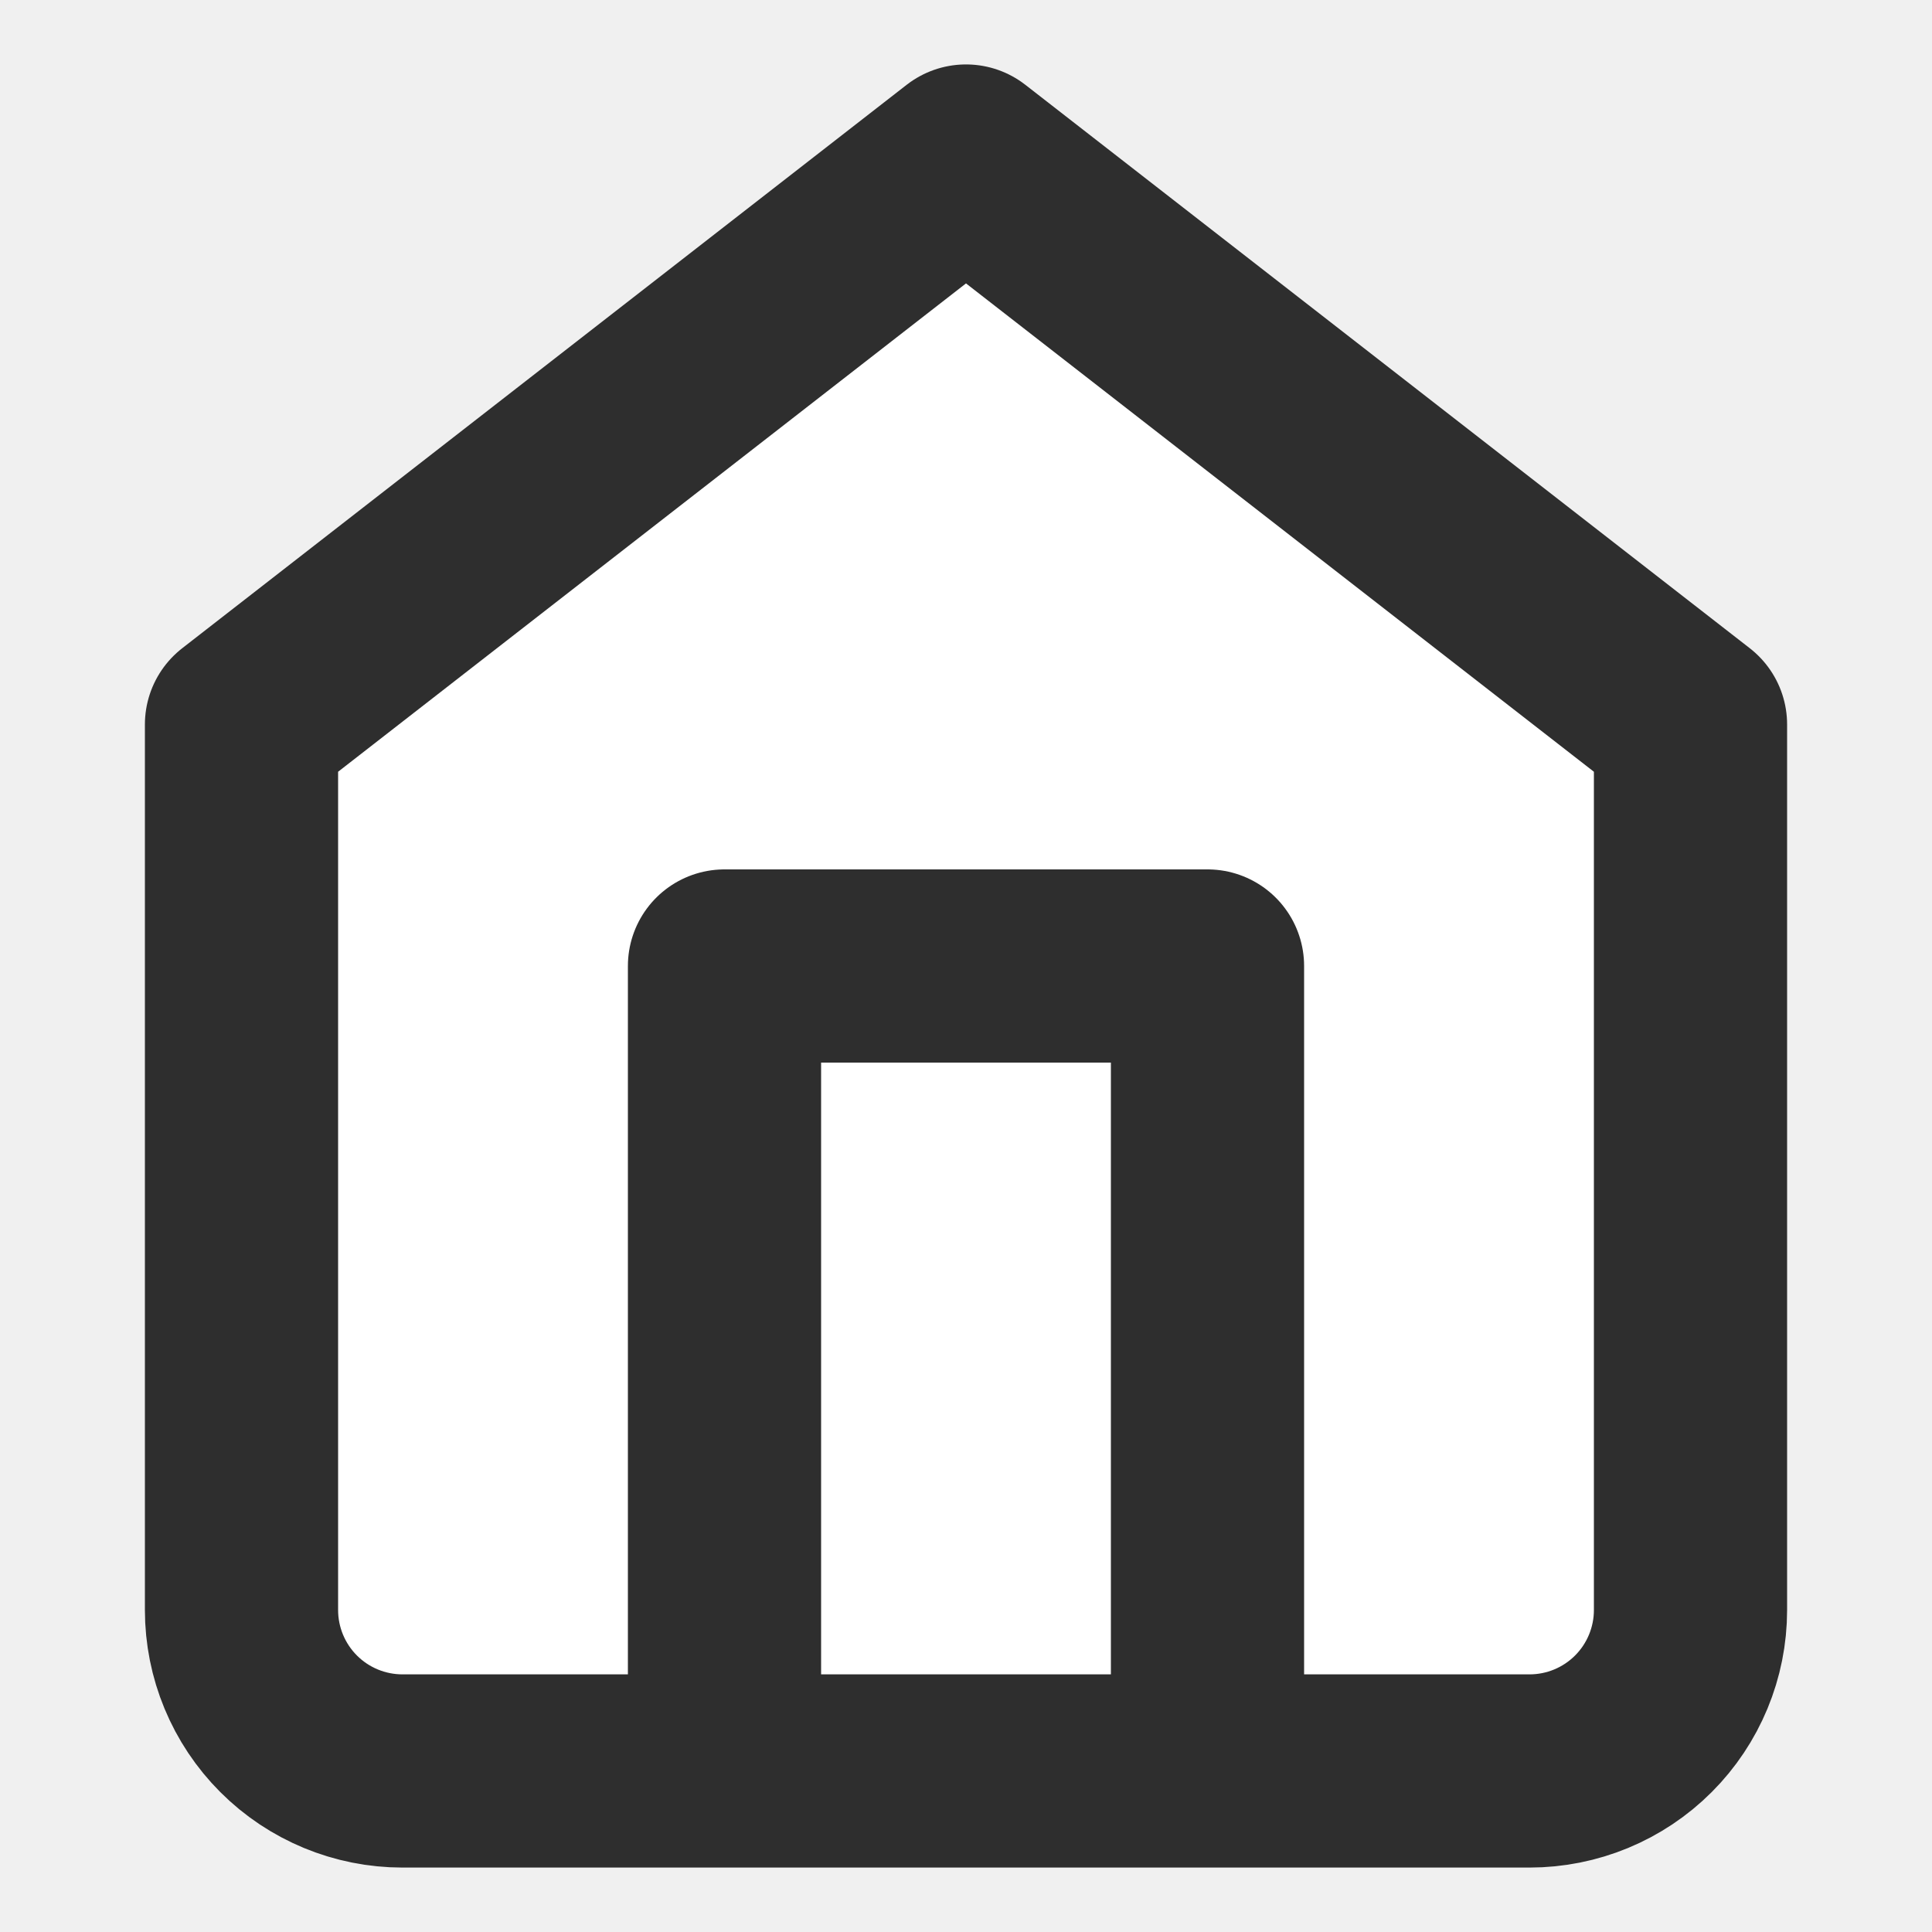
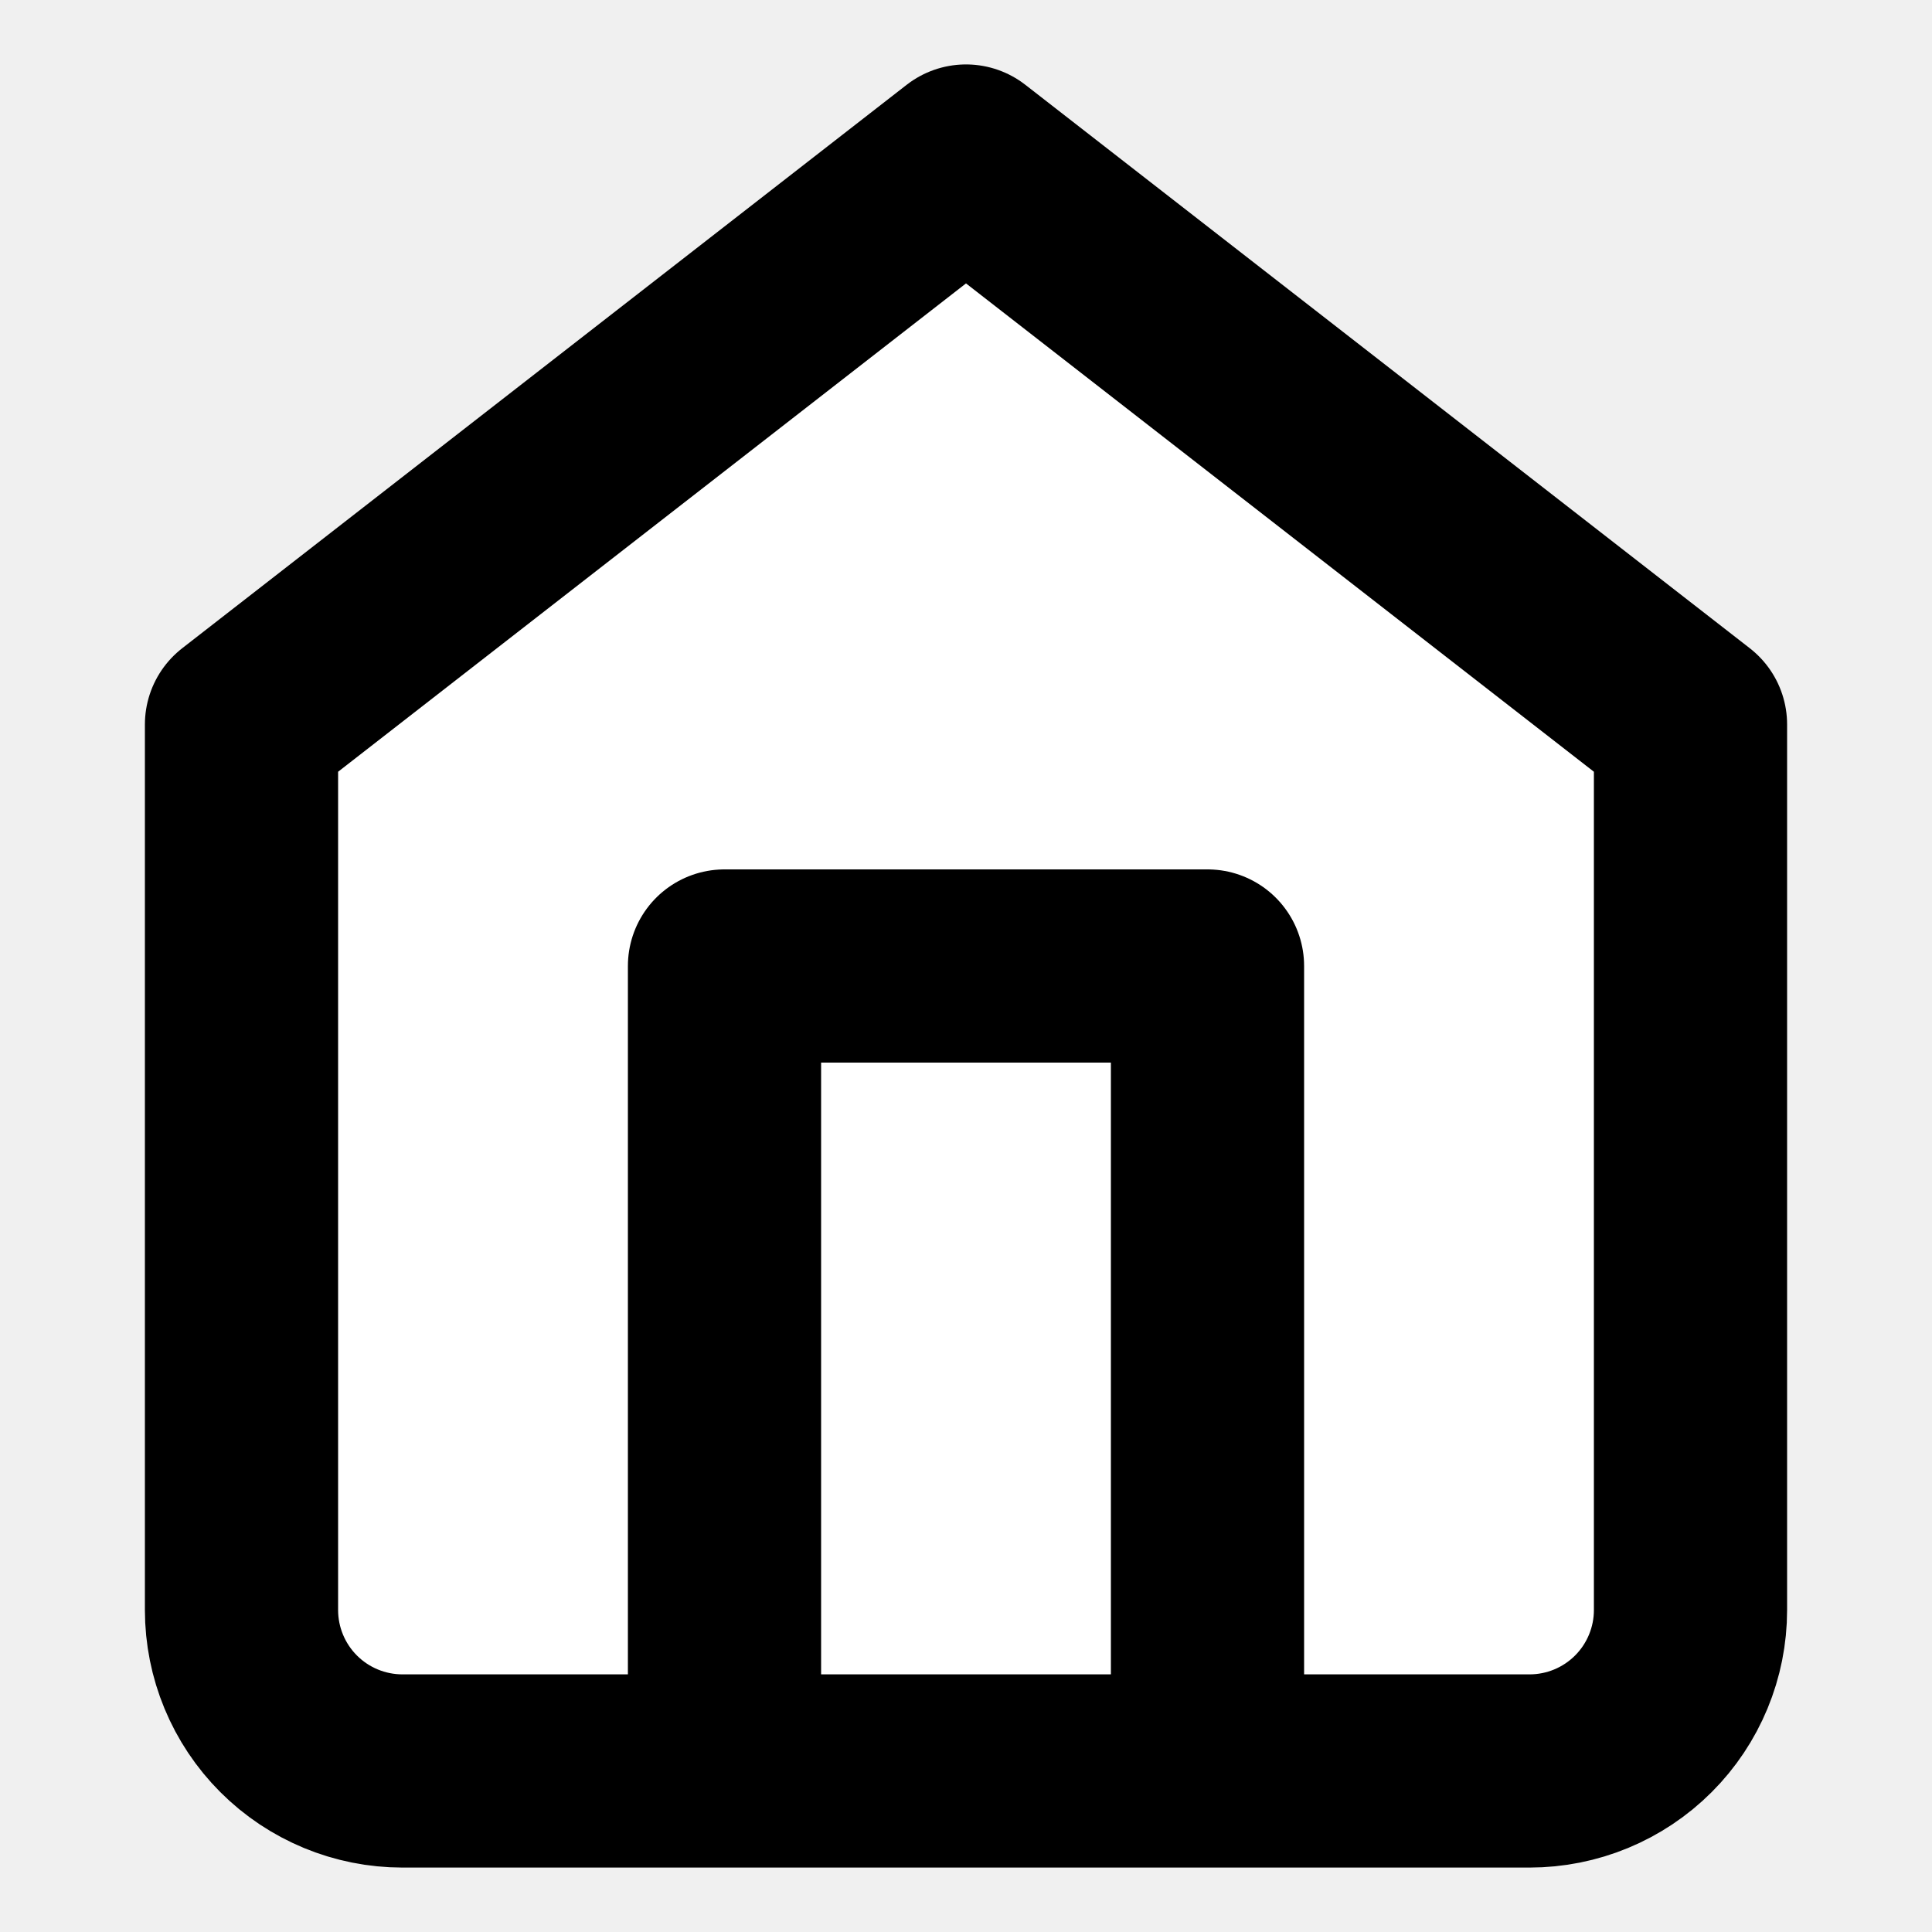
<svg xmlns="http://www.w3.org/2000/svg" fill="none" height="20" viewBox="0 0 20 20" width="20">
-   <path d="M7.5 18.333V10H12.5V18.333M2.5 7.5L10 1.667L17.5 7.5V16.667C17.5 17.109 17.324 17.533 17.012 17.845C16.699 18.158 16.275 18.333 15.833 18.333H4.167C3.725 18.333 3.301 18.158 2.988 17.845C2.676 17.533 2.5 17.109 2.5 16.667V7.5Z" fill="white" stroke="#2E2E2E" stroke-linecap="round" stroke-linejoin="round" stroke-width="2" />
+   <path d="M7.5 18.333V10H12.5V18.333M2.5 7.5L10 1.667L17.5 7.5V16.667C17.5 17.109 17.324 17.533 17.012 17.845C16.699 18.158 16.275 18.333 15.833 18.333H4.167C3.725 18.333 3.301 18.158 2.988 17.845C2.676 17.533 2.5 17.109 2.5 16.667V7.5Z" fill="white" stroke="currentColor" stroke-linecap="round" stroke-linejoin="round" stroke-width="2" />
</svg>
